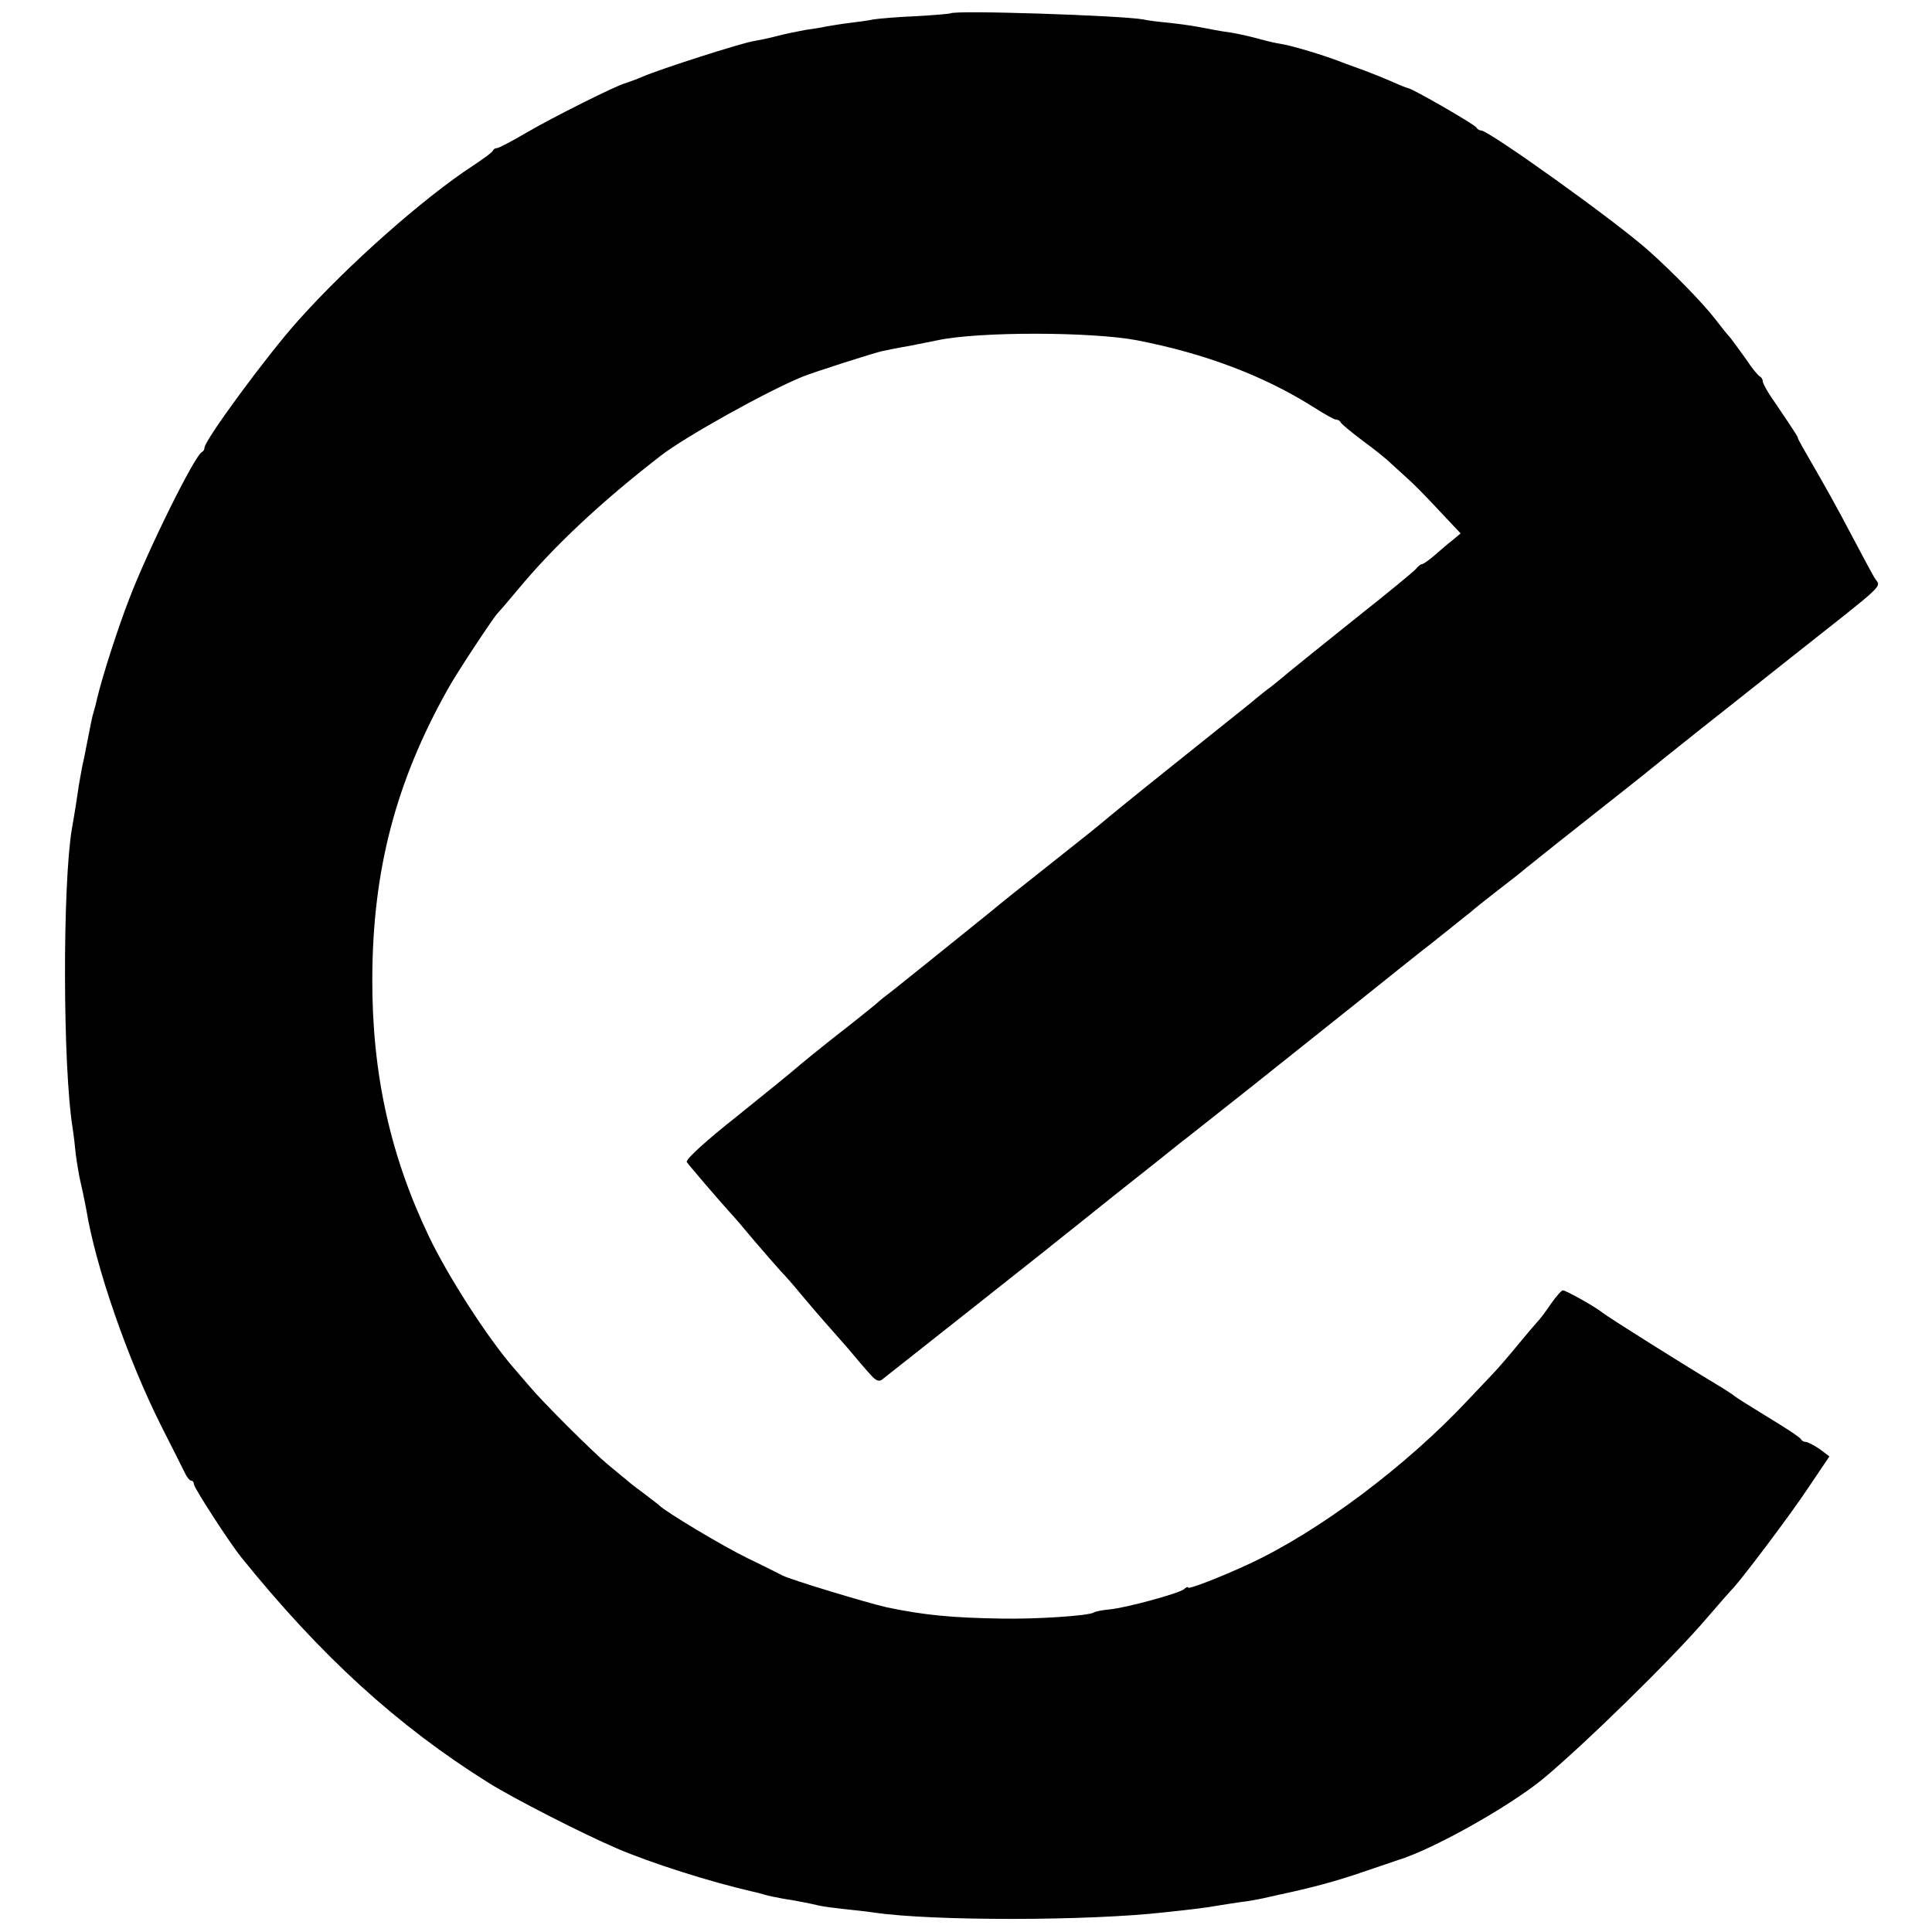
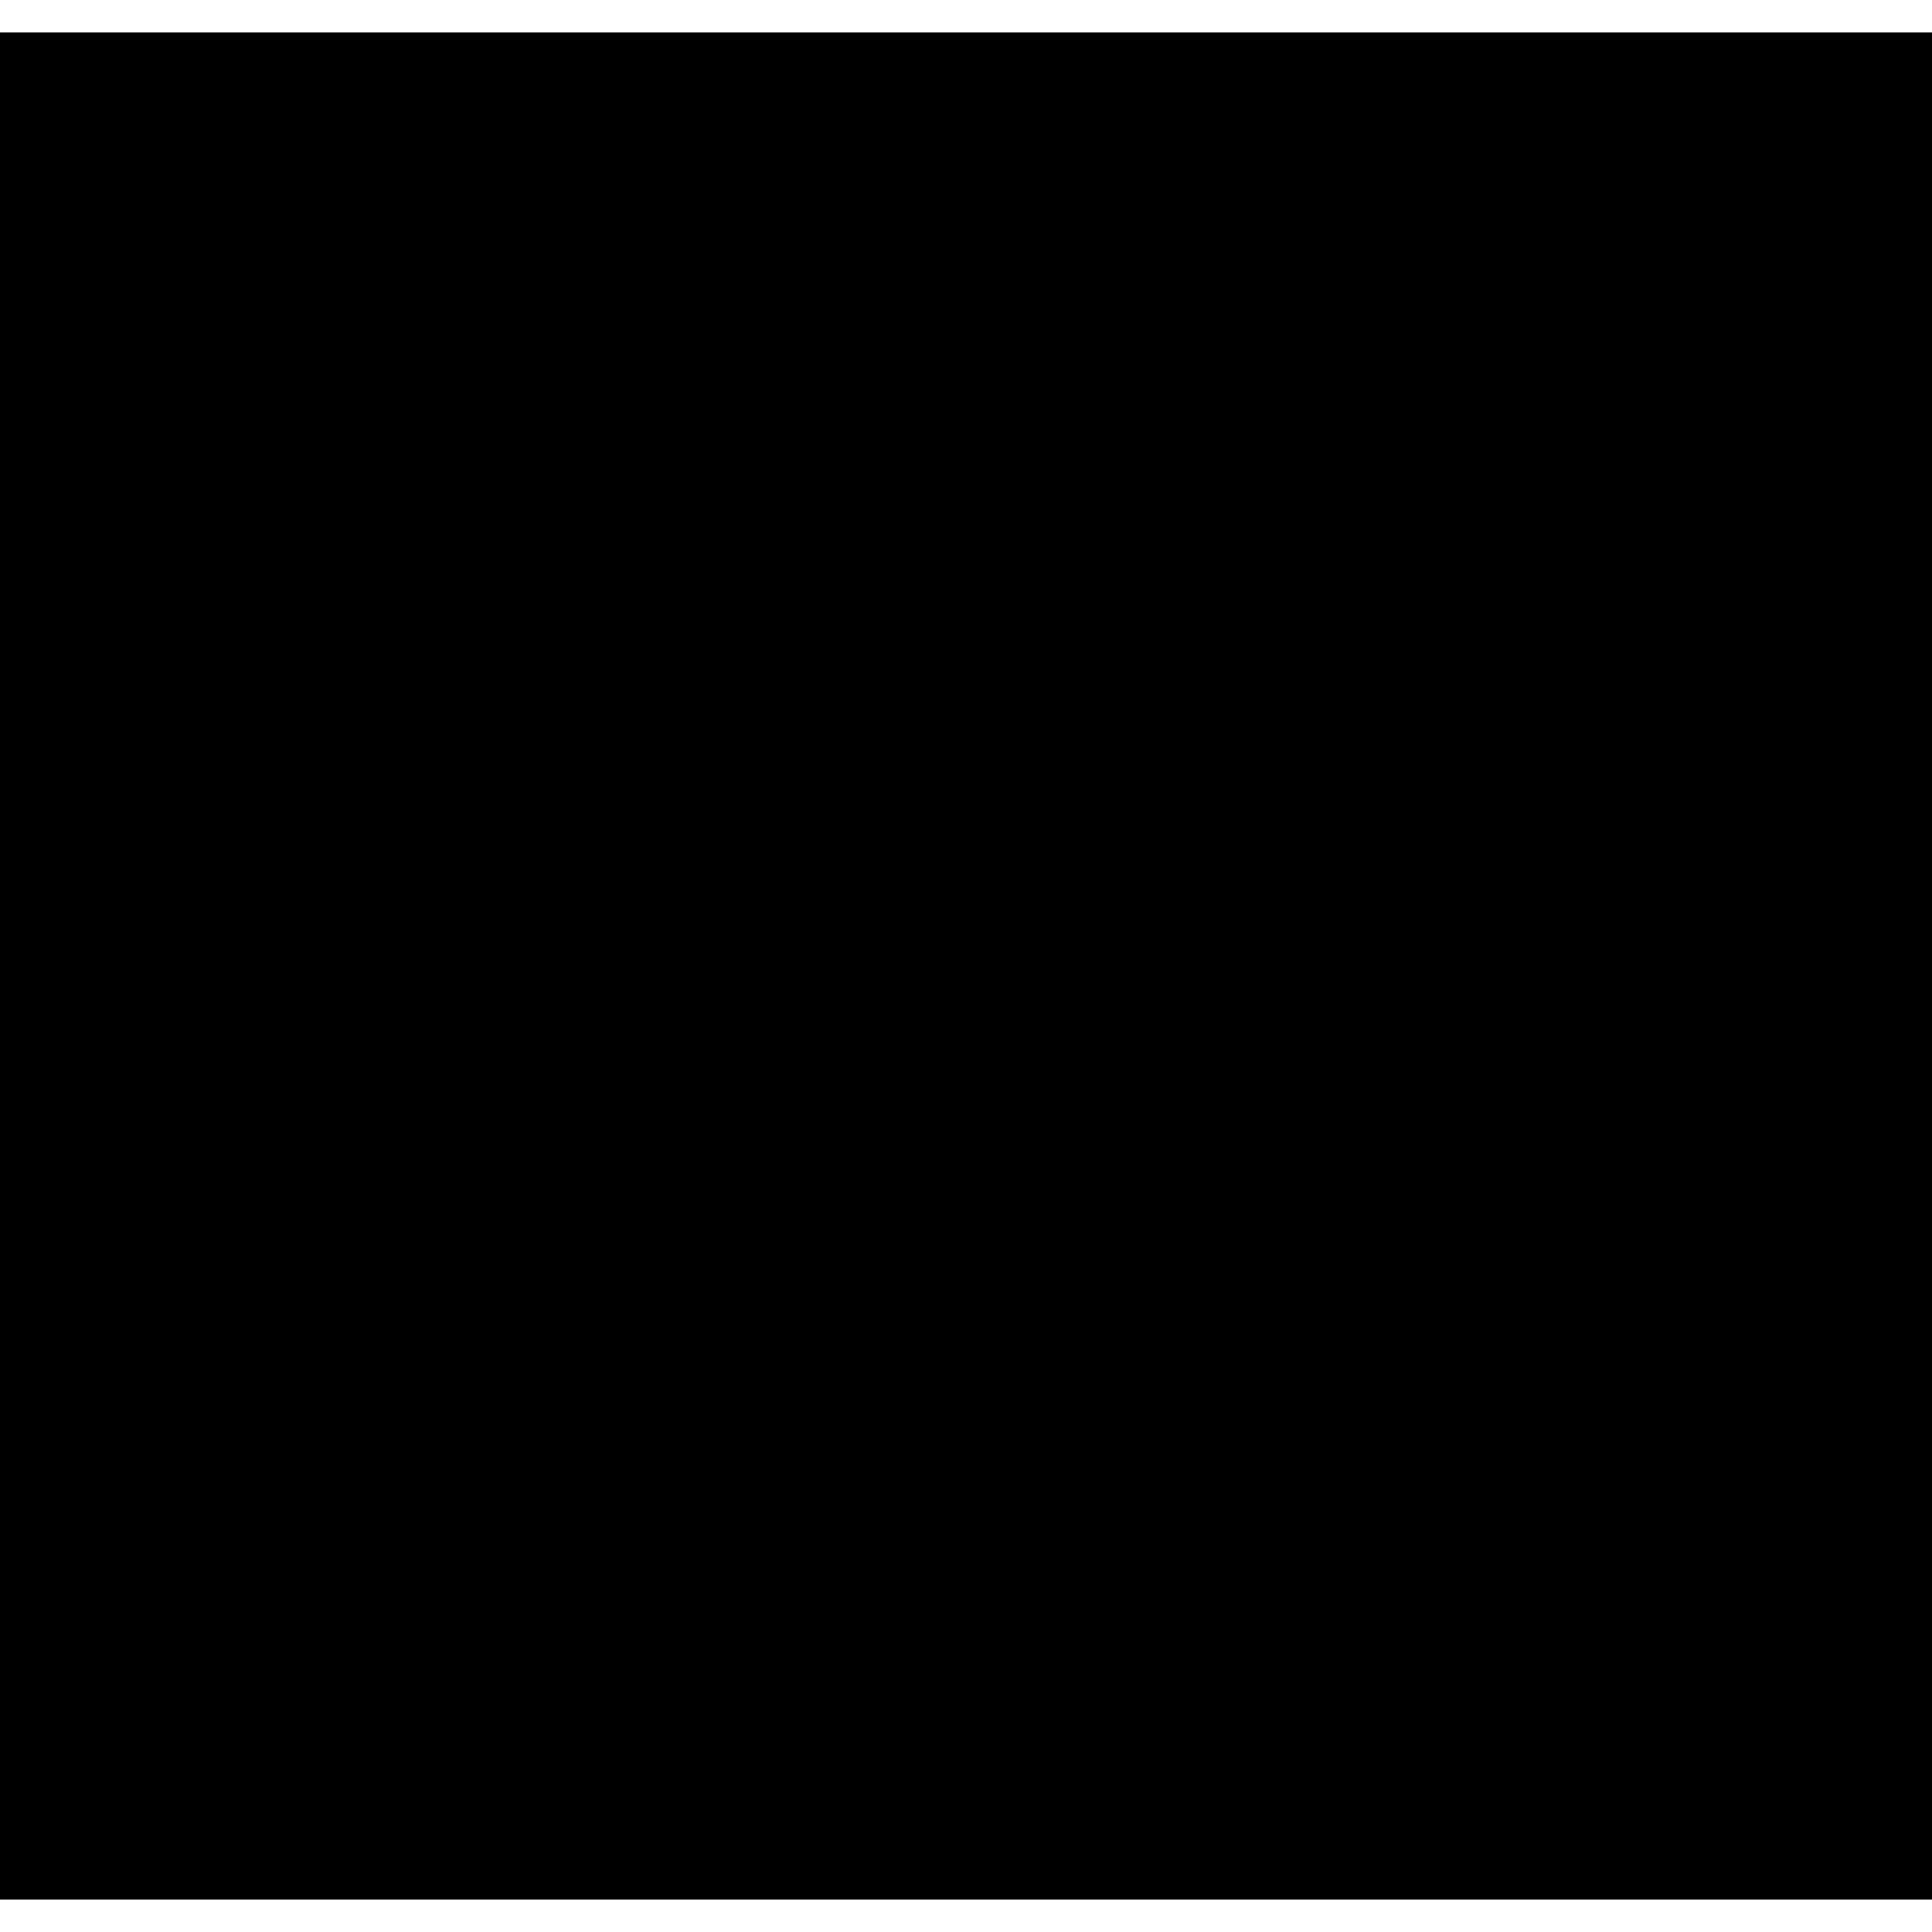
- <svg xmlns="http://www.w3.org/2000/svg" version="1.0" width="548pt" height="548pt" viewBox="0 0 548 548" preserveAspectRatio="xMidYMid meet">
-   <g transform="translate(0,548) scale(0.1,-0.1)" fill="#000000" stroke="none">
-     <path d="M2696 5442 c-2 -1 -46 -5 -99 -8 -52 -2 -106 -7 -119 -9 -13 -3 -43 -7 -68 -10 -25 -3 -54 -8 -66 -10 -12 -3 -39 -7 -60 -10 -21 -4 -57 -11 -79 -17 -22 -6 -53 -12 -69 -15 -36 -6 -261 -78 -312 -100 -21 -9 -44 -17 -50 -19 -21 -4 -209 -98 -282 -141 -41 -24 -77 -43 -82 -43 -5 0 -10 -3 -12 -7 -1 -5 -28 -24 -58 -44 -139 -91 -354 -281 -494 -438 -89 -99 -266 -340 -266 -361 0 -5 -3 -10 -7 -12 -20 -8 -154 -279 -207 -418 -31 -80 -76 -219 -91 -283 -2 -10 -6 -26 -9 -35 -5 -16 -9 -37 -21 -99 -3 -16 -8 -41 -12 -58 -3 -16 -7 -39 -9 -50 -3 -22 -13 -87 -20 -125 -27 -161 -26 -677 2 -850 3 -19 7 -53 9 -75 3 -22 9 -60 15 -85 6 -25 12 -57 15 -72 26 -160 117 -423 212 -612 31 -61 61 -121 67 -133 6 -13 14 -23 19 -23 4 0 7 -5 7 -10 0 -10 103 -169 135 -208 225 -279 442 -477 701 -639 72 -45 268 -145 364 -186 95 -41 265 -95 383 -122 10 -2 26 -6 35 -9 9 -3 34 -8 56 -12 21 -3 47 -8 57 -10 11 -2 29 -6 42 -9 12 -3 45 -7 72 -10 28 -3 66 -7 85 -10 164 -24 606 -24 825 1 76 8 117 13 150 19 17 3 46 7 65 10 19 2 46 7 60 10 14 3 36 8 49 11 85 18 158 37 236 64 50 17 95 32 100 34 97 29 313 150 410 229 116 96 367 341 466 457 35 41 67 77 70 80 19 17 165 210 216 287 l62 92 -28 21 c-16 11 -34 20 -39 20 -6 0 -12 4 -14 8 -1 4 -43 32 -93 62 -49 30 -92 57 -95 60 -3 3 -27 19 -54 35 -95 57 -305 189 -321 202 -18 15 -103 63 -112 63 -4 0 -19 -17 -33 -37 -14 -21 -32 -45 -40 -53 -8 -9 -33 -38 -55 -65 -22 -27 -53 -63 -70 -81 -16 -17 -48 -51 -71 -75 -176 -188 -423 -373 -621 -465 -84 -39 -173 -73 -173 -67 0 3 -6 1 -12 -5 -16 -12 -161 -52 -211 -57 -21 -2 -41 -6 -45 -9 -15 -9 -162 -19 -262 -17 -138 2 -221 10 -325 32 -57 13 -272 78 -295 90 -8 4 -53 27 -99 49 -72 35 -235 133 -251 150 -3 3 -23 18 -45 35 -22 16 -45 34 -51 40 -7 5 -29 24 -51 42 -39 32 -183 175 -223 223 -12 14 -31 36 -43 50 -73 84 -184 256 -239 370 -111 231 -163 465 -162 735 1 306 66 556 214 820 25 46 132 207 141 215 3 3 30 34 59 69 102 123 238 250 405 379 68 53 302 183 400 223 34 14 204 68 227 73 13 3 48 10 78 15 30 6 66 13 80 16 118 25 436 24 564 0 196 -38 363 -102 502 -190 30 -19 58 -35 63 -35 5 0 11 -3 13 -7 2 -5 30 -28 63 -53 33 -24 69 -53 81 -65 12 -11 32 -29 45 -41 13 -11 53 -51 88 -89 l64 -68 -24 -20 c-13 -10 -36 -30 -51 -43 -15 -13 -31 -24 -34 -24 -4 0 -12 -6 -18 -14 -6 -7 -81 -69 -166 -136 -85 -68 -173 -139 -195 -157 -22 -19 -45 -37 -50 -41 -6 -4 -33 -25 -60 -48 -28 -22 -131 -105 -230 -184 -99 -79 -182 -147 -185 -150 -3 -3 -70 -57 -150 -120 -80 -63 -154 -122 -165 -132 -16 -13 -102 -82 -175 -141 -76 -61 -117 -94 -128 -102 -7 -5 -21 -17 -30 -25 -10 -8 -60 -49 -112 -89 -52 -41 -102 -82 -111 -90 -10 -9 -85 -70 -167 -136 -90 -71 -148 -124 -144 -131 6 -9 87 -104 127 -148 6 -6 35 -40 65 -76 30 -35 64 -74 75 -86 11 -11 39 -43 61 -70 23 -27 50 -59 60 -70 11 -12 40 -46 66 -75 25 -30 55 -65 67 -78 15 -17 24 -21 33 -14 47 37 456 360 468 370 8 7 92 73 185 148 94 74 179 142 190 151 11 8 100 79 199 157 98 78 242 193 320 255 77 62 154 123 169 135 16 12 37 29 47 37 10 8 33 26 50 40 18 14 37 30 44 35 6 6 38 31 71 57 33 25 71 55 85 67 14 11 30 24 35 28 6 5 75 60 155 123 80 63 152 120 160 127 12 10 81 65 150 120 8 6 119 94 245 194 286 226 260 201 242 230 -8 13 -39 72 -70 130 -30 58 -76 140 -101 183 -25 43 -46 80 -46 82 0 5 -8 17 -68 106 -18 25 -32 51 -32 56 0 6 -4 12 -8 14 -5 2 -23 24 -40 50 -18 25 -38 52 -44 60 -7 7 -26 31 -43 53 -31 41 -120 133 -190 195 -93 83 -452 340 -474 340 -5 0 -11 4 -13 8 -3 8 -184 112 -194 112 -2 0 -23 8 -47 19 -23 10 -58 24 -77 31 -19 7 -44 16 -55 20 -57 23 -155 52 -185 56 -8 1 -35 7 -60 14 -25 7 -58 14 -75 17 -16 2 -39 6 -50 8 -56 11 -74 14 -126 20 -31 3 -66 7 -77 10 -61 11 -537 27 -546 17z" />
+ <svg xmlns="http://www.w3.org/2000/svg" version="1.0" width="298pt" height="298pt" viewBox="0 0 298 298" preserveAspectRatio="xMidYMid meet">
+   <g transform="translate(0,298) scale(0.1,-0.1)" fill="#000000" stroke="none">
+     <path d="M0 1490 l0 -1440 1490 0 1490 0 0 1440 0 1440 -1490 0 -1490 0 0 -1440z" />
  </g>
</svg>
